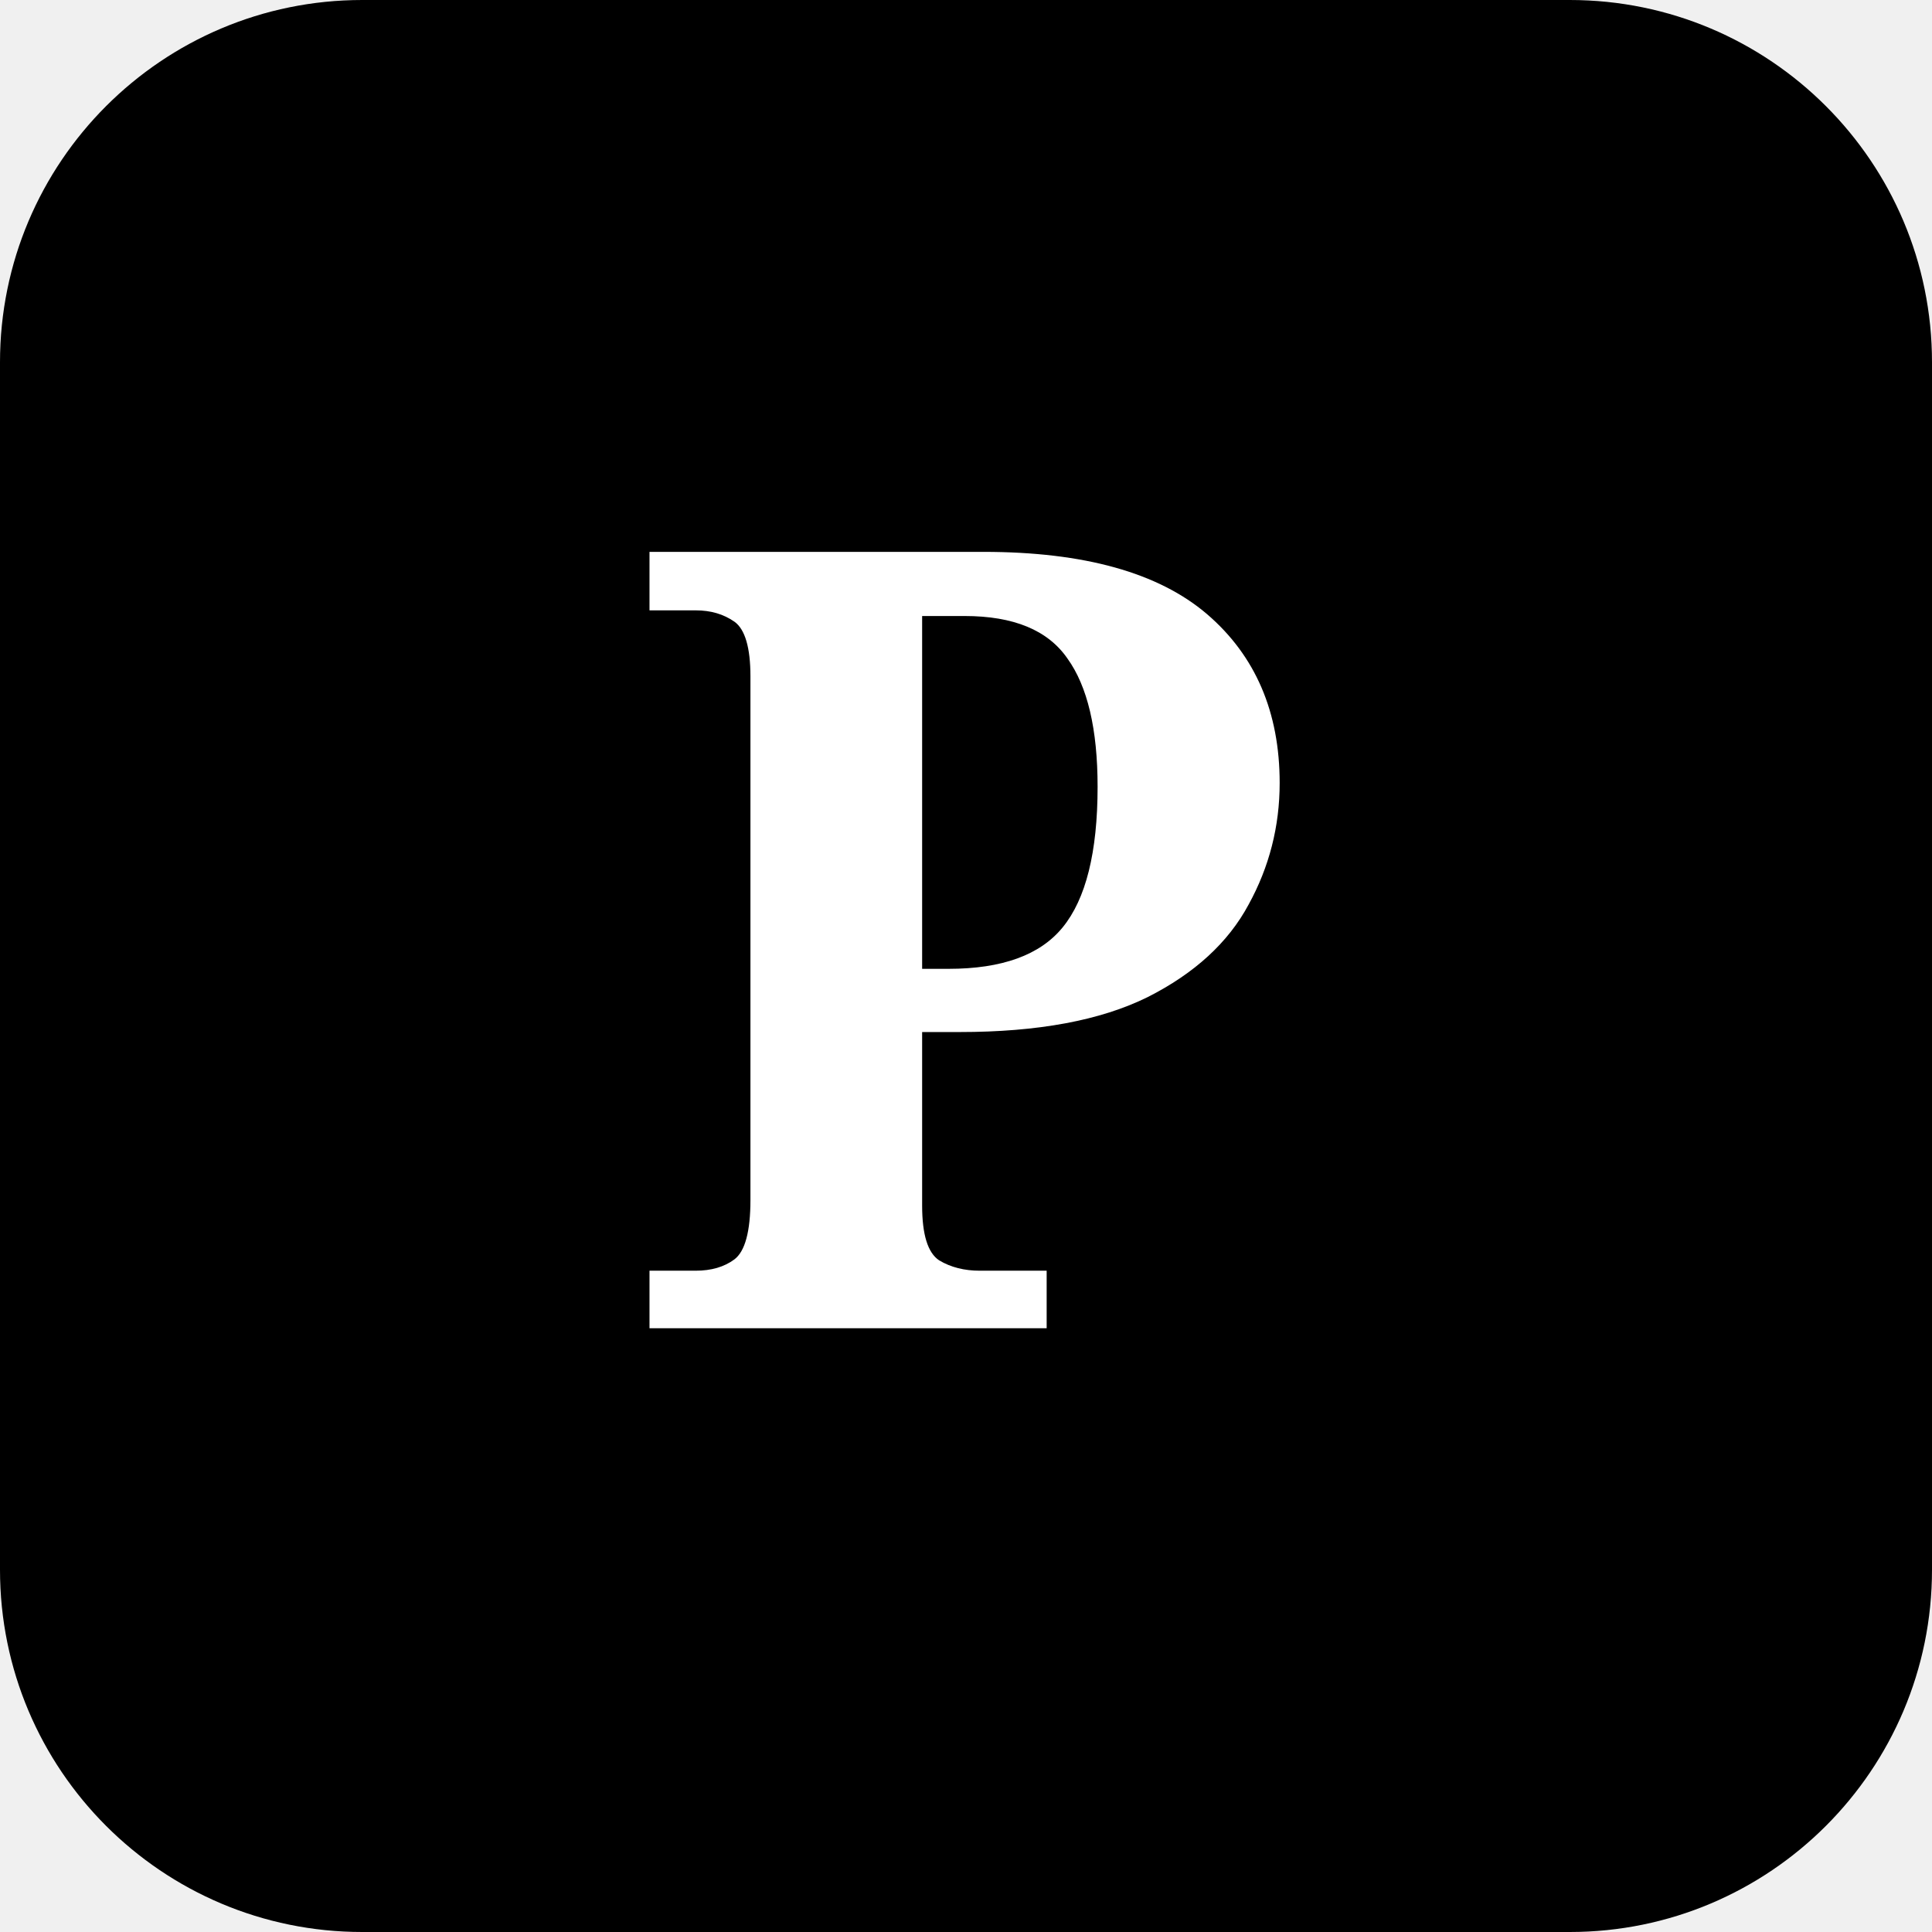
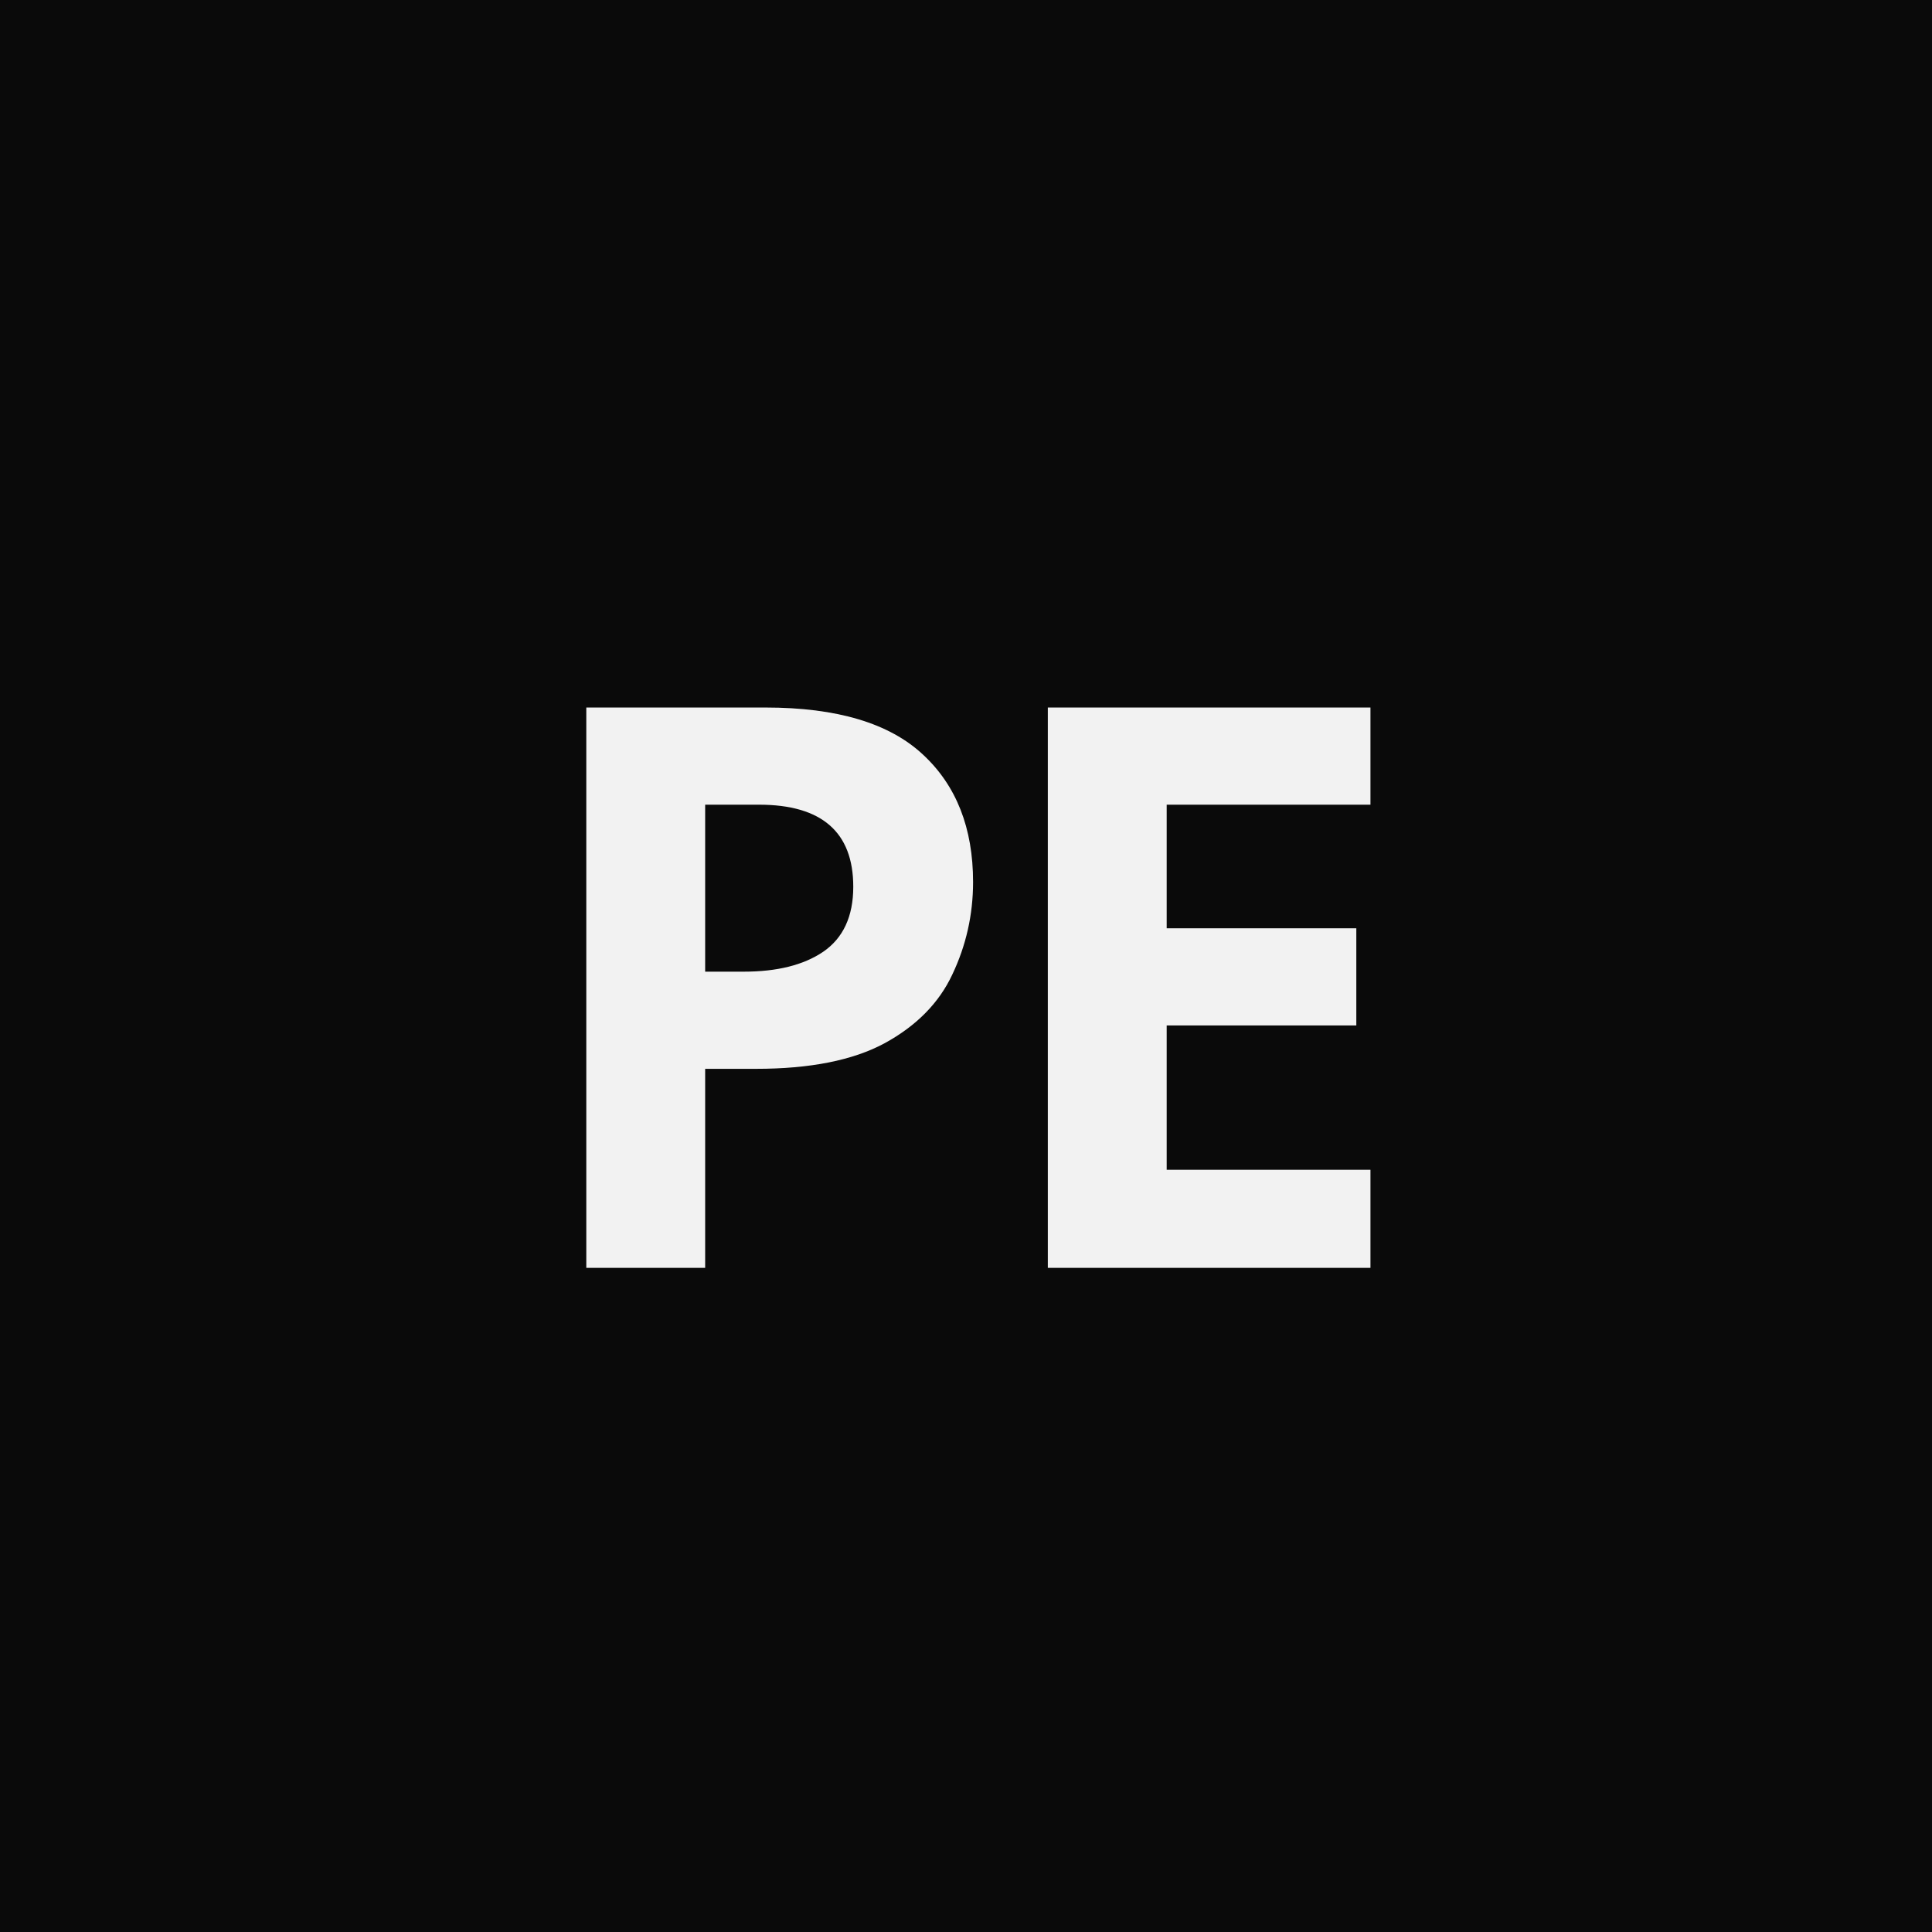
- <svg xmlns="http://www.w3.org/2000/svg" viewBox="0 0 32 32">
-   <rect width="32" height="32" rx="6" fill="#000" />
-   <text x="16" y="22" text-anchor="middle" fill="#fff" font-family="serif" font-size="18" font-weight="bold">P</text>
+ <svg xmlns="http://www.w3.org/2000/svg" viewBox="0 0 32 32" fill="none">
+   <rect width="32" height="32" fill="#0a0a0a" />
+   <text x="16" y="21" text-anchor="middle" fill="#f2f2f2" font-family="ui-sans-serif, system-ui, sans-serif" font-size="13" font-weight="600" letter-spacing="-0.04em">PE</text>
</svg>
